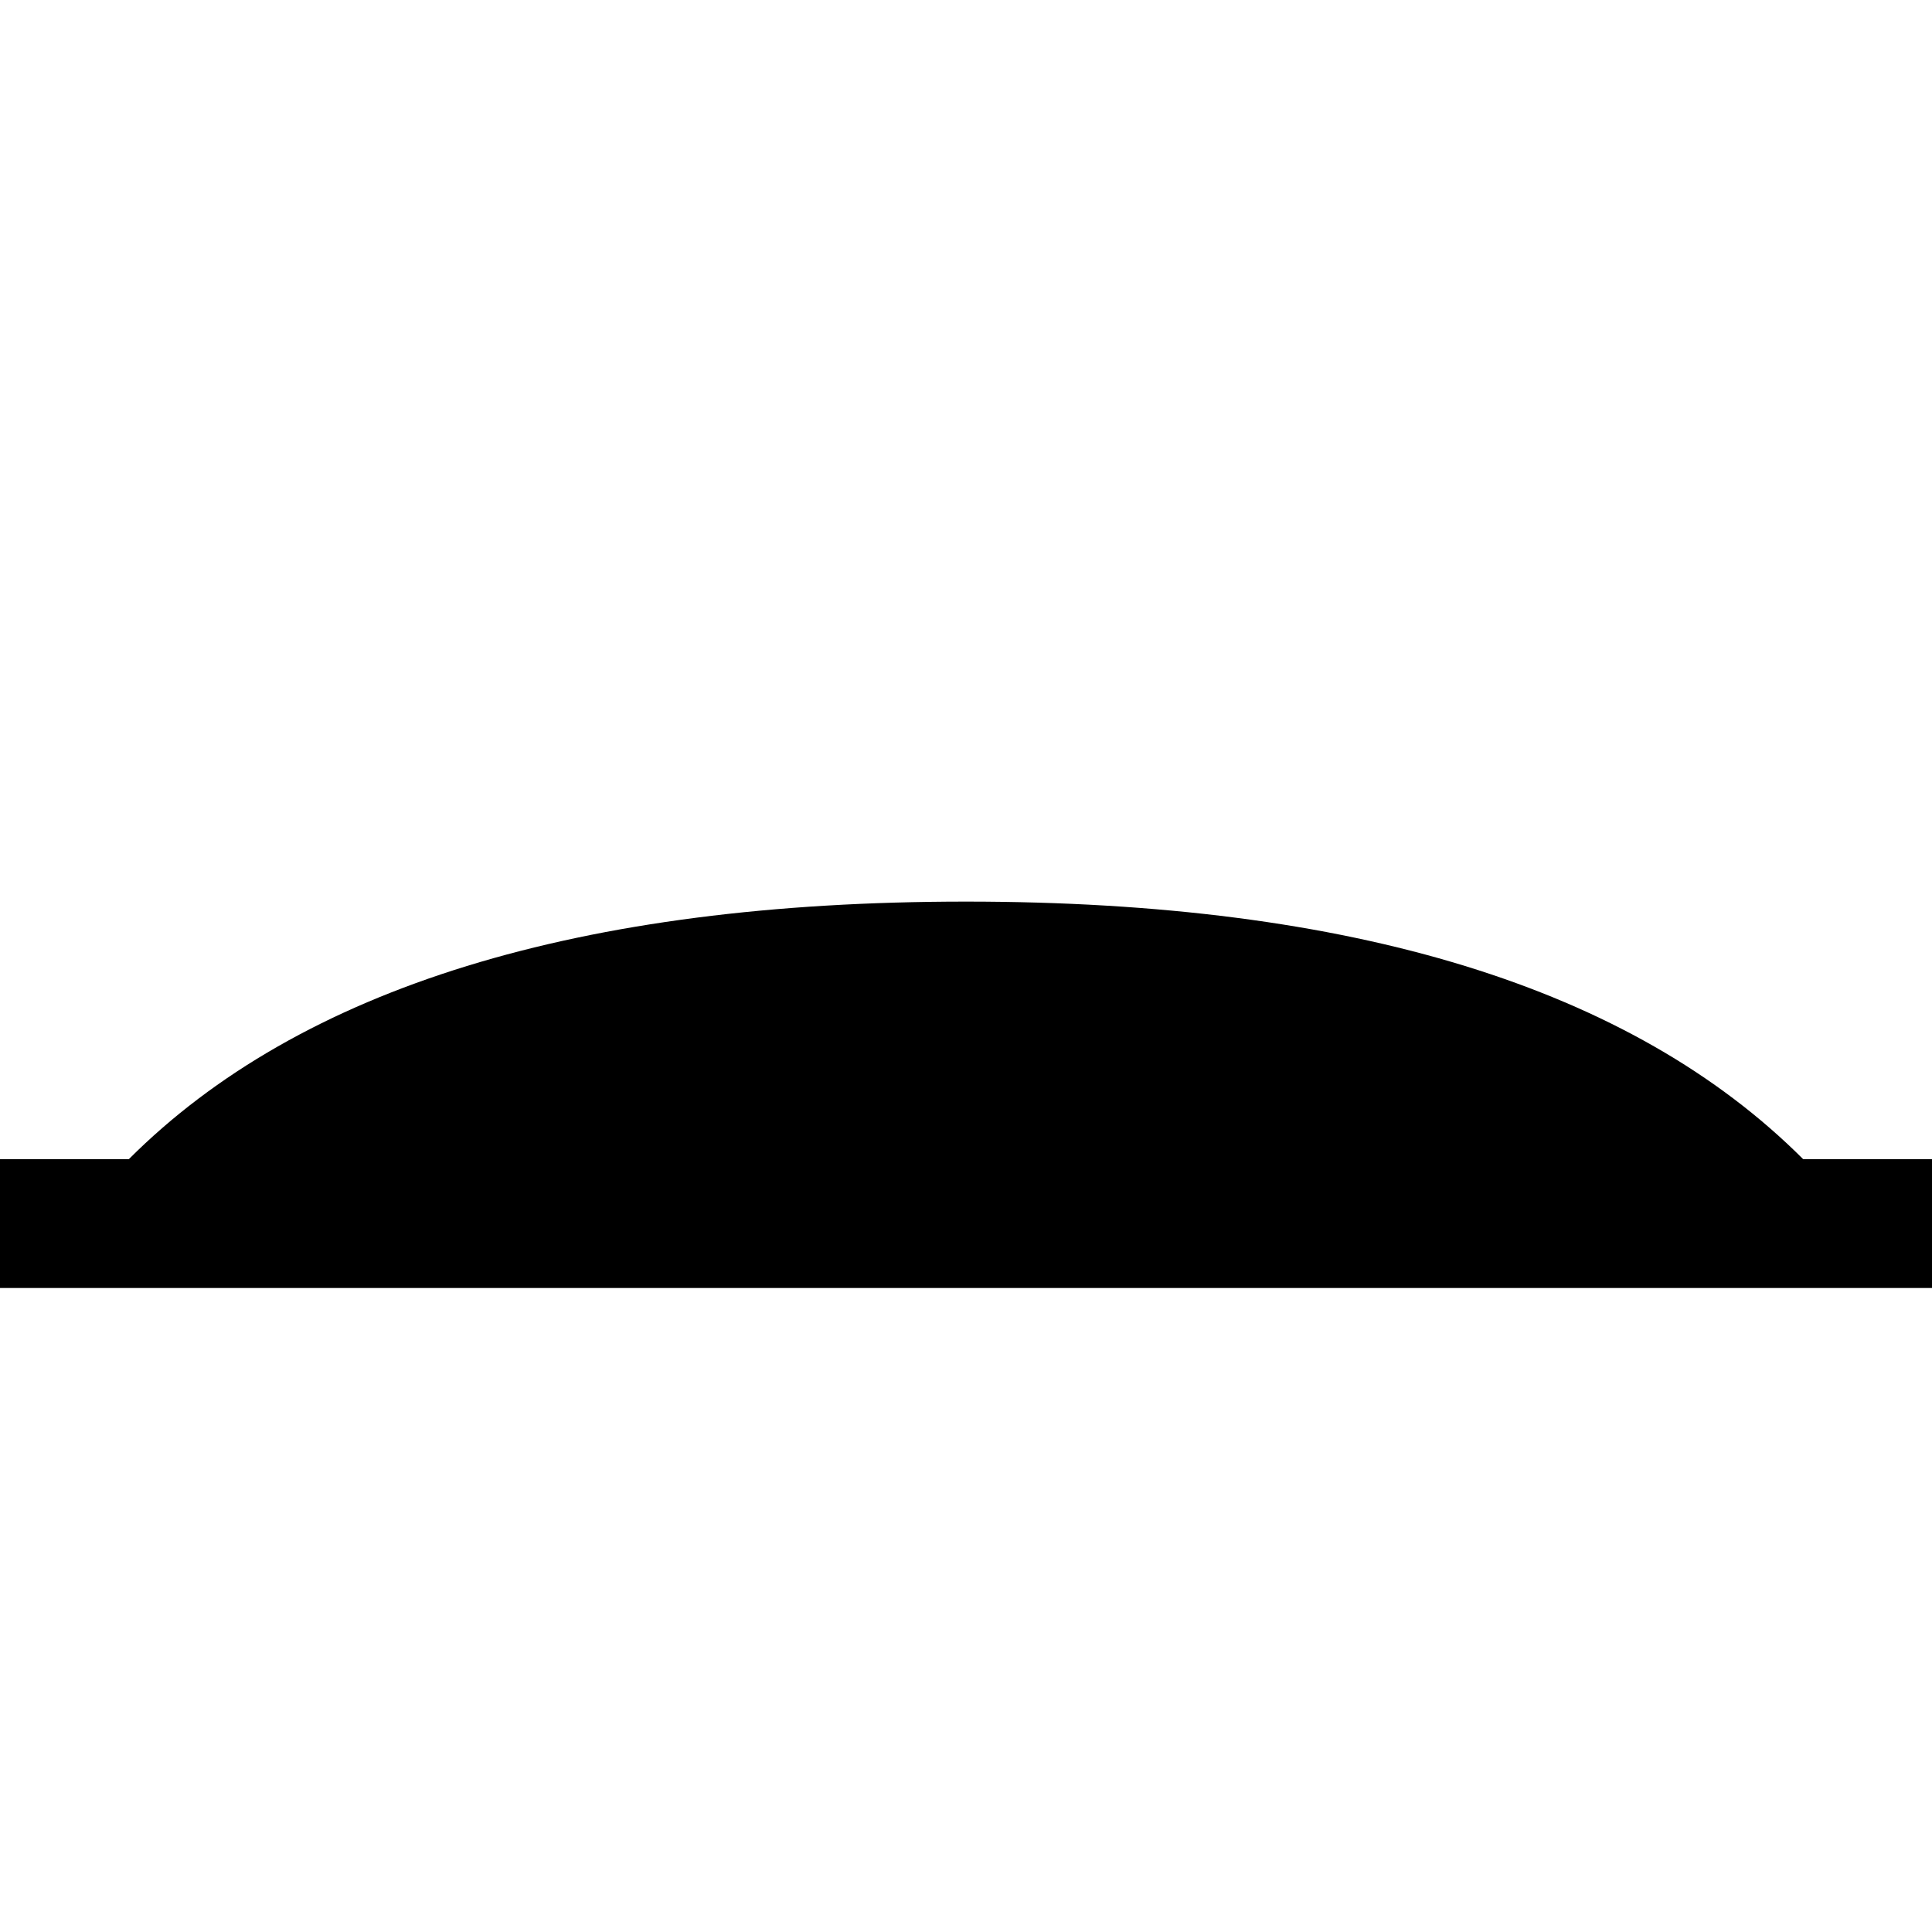
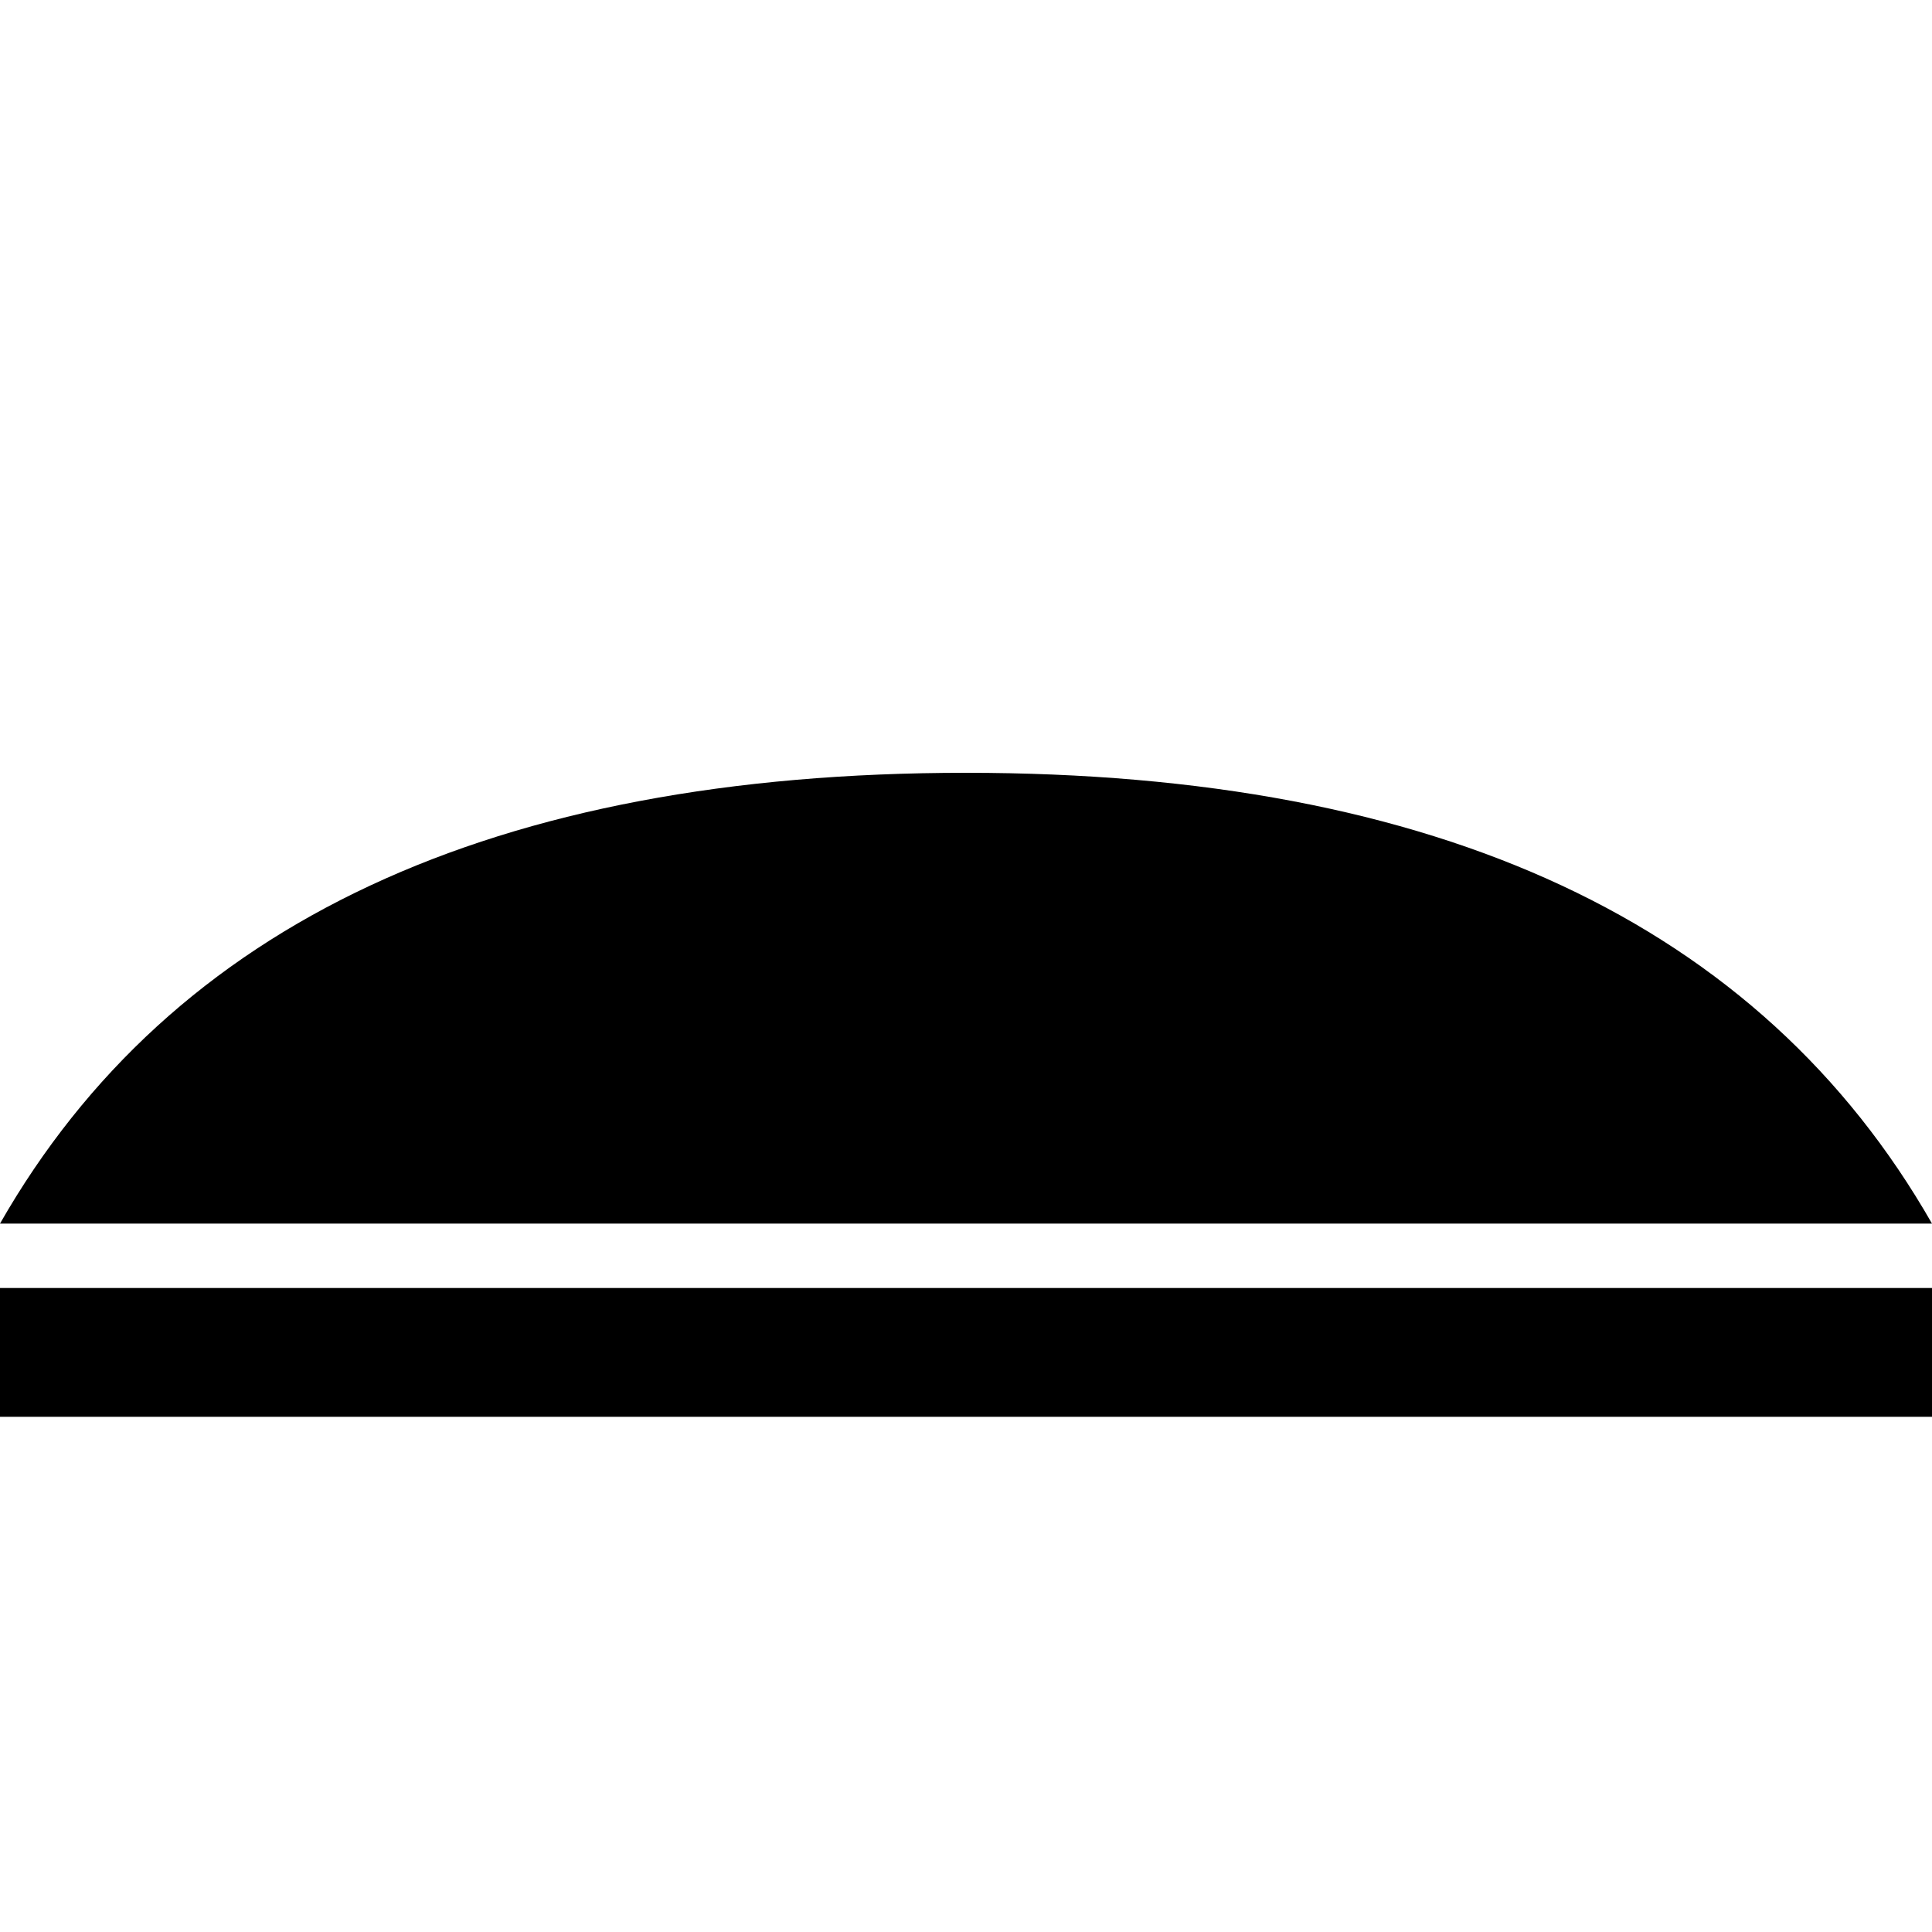
<svg xmlns="http://www.w3.org/2000/svg" width="15px" height="15px" viewBox="0 0 15 15" version="1.1">
-   <path d="M1,9 C2.333,7.667 4.5,7 7.5,7 C10.5,7 12.667,7.667 14,9 L15,9 L15,10 L0,10 L0,9 L1,9 Z" />
+   <path d="M0,10 L15,10 L15,11 L0,11 L0,10 Z M7.5,6 C11.167,6 13.667,7.167 15,9.5 L0,9.5 C1.333,7.167 3.833,6 7.5,6 Z" />
</svg>
